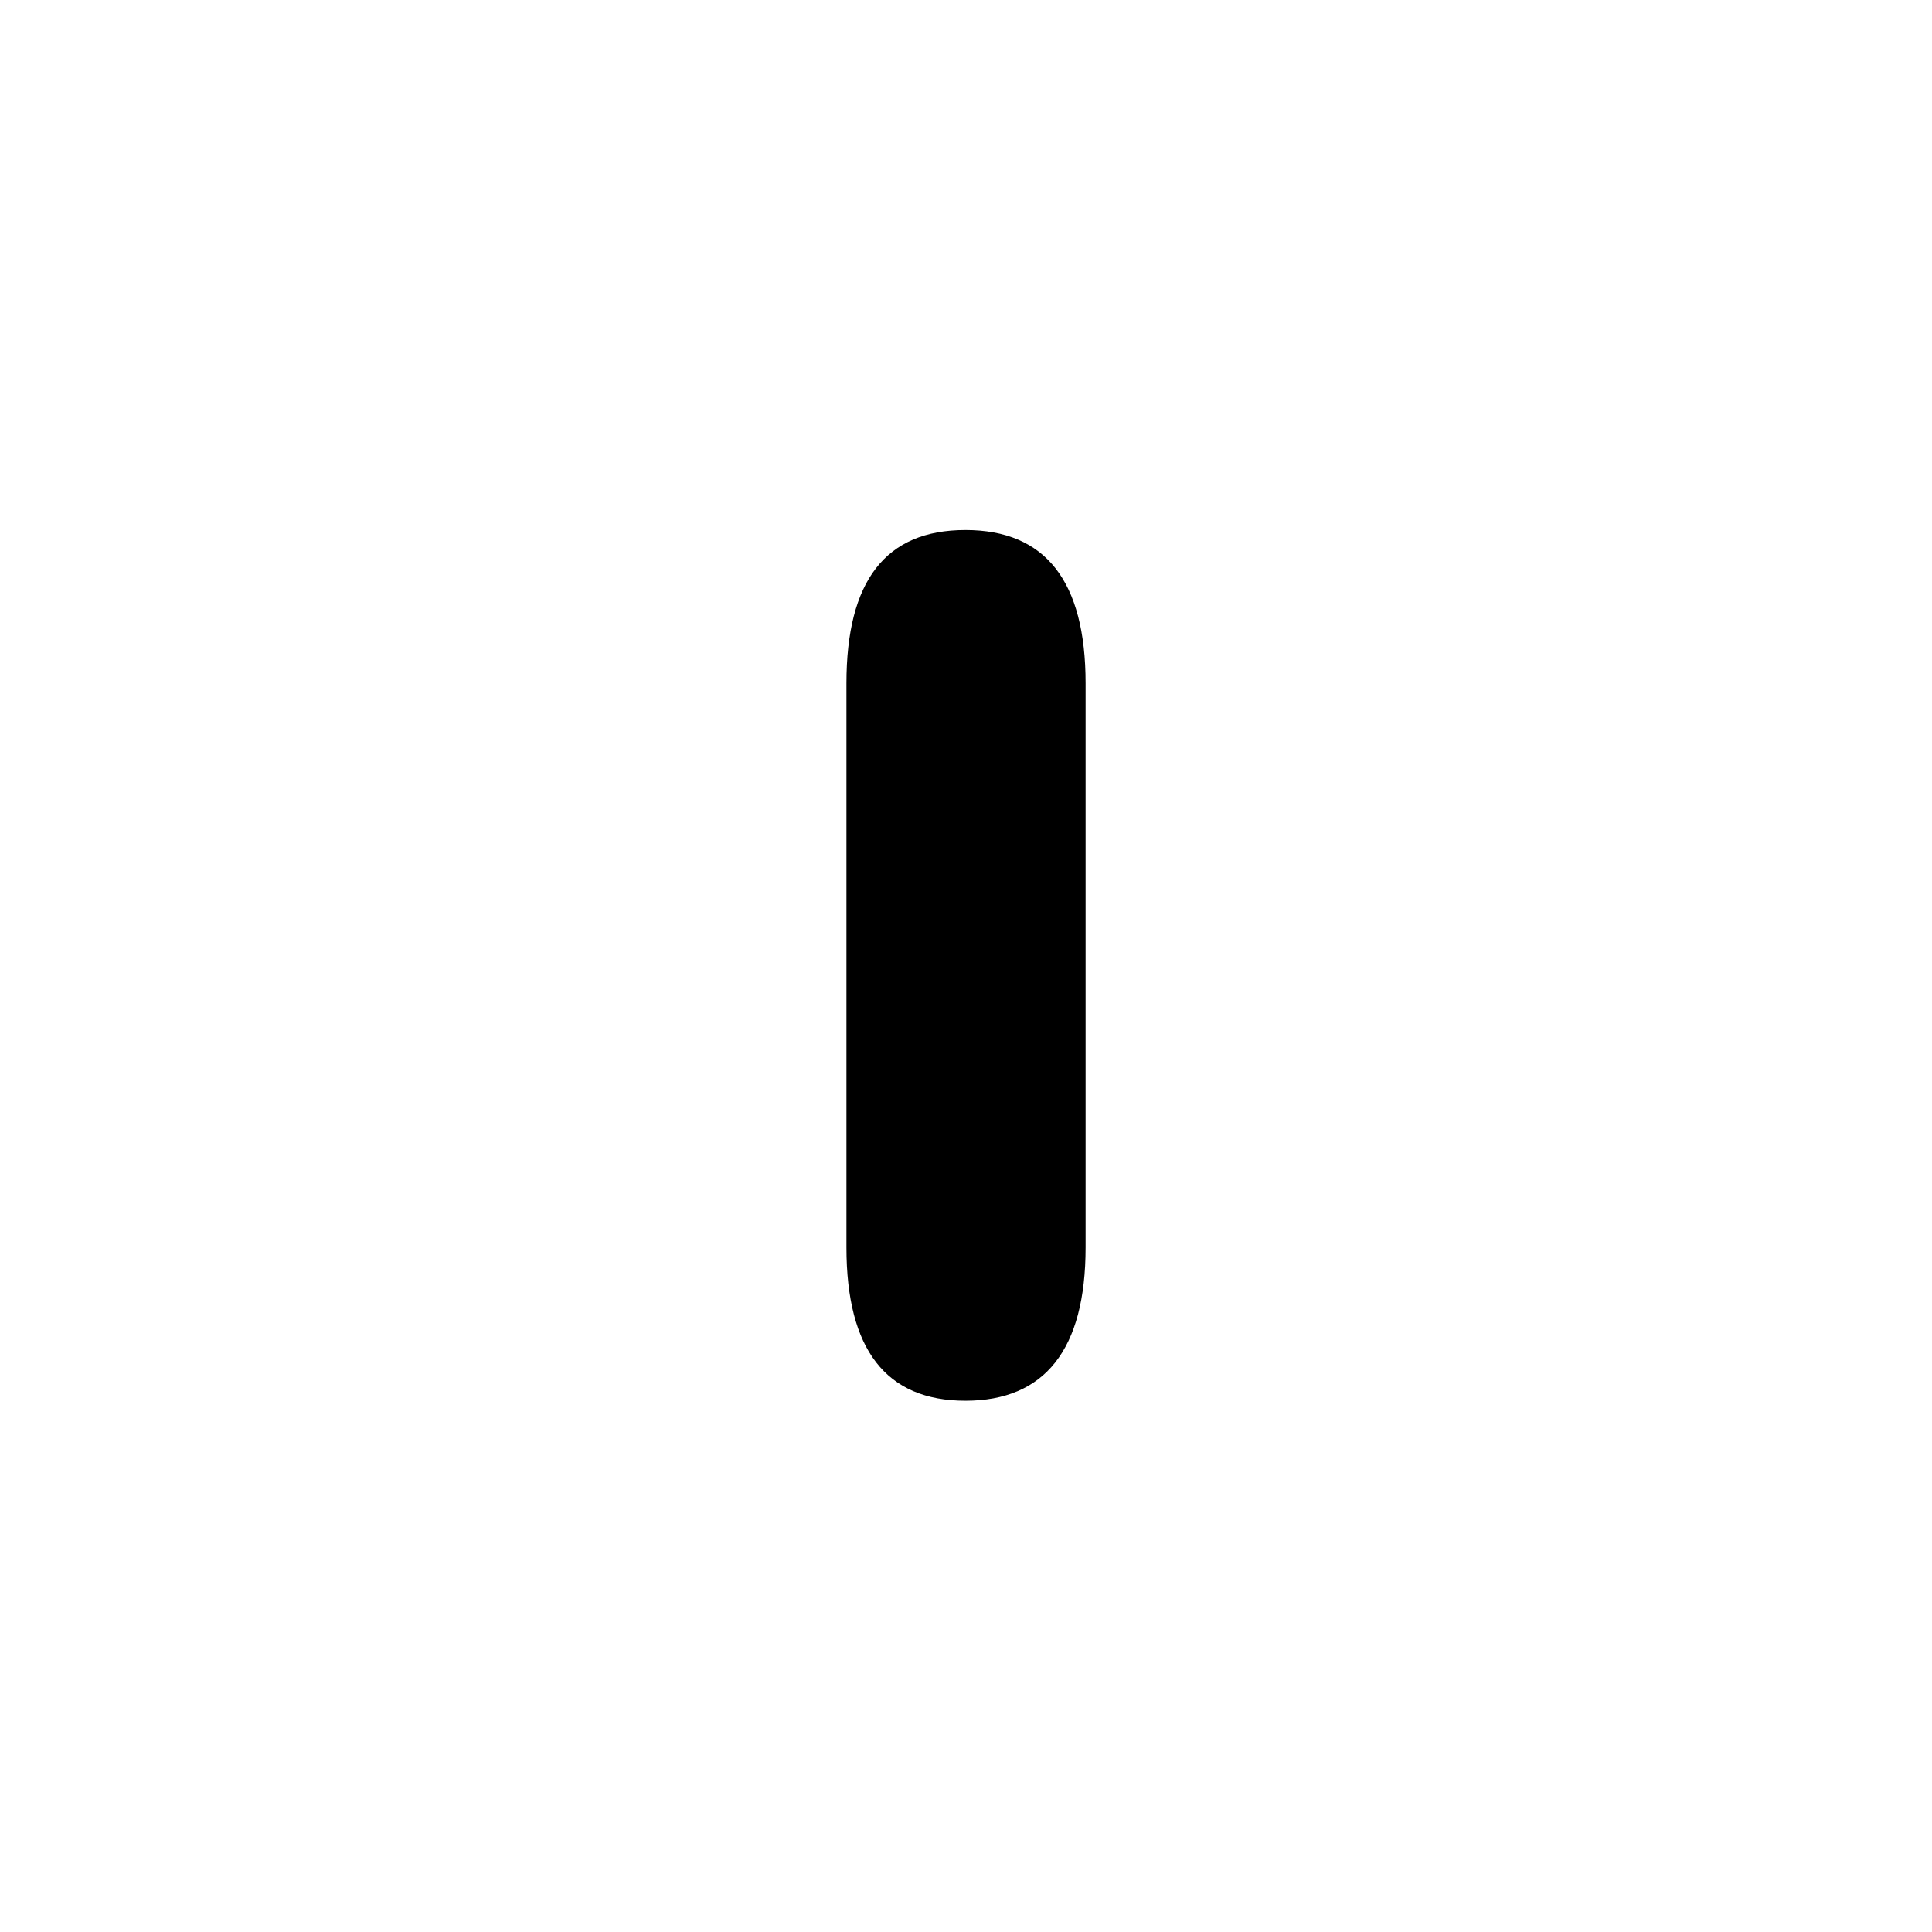
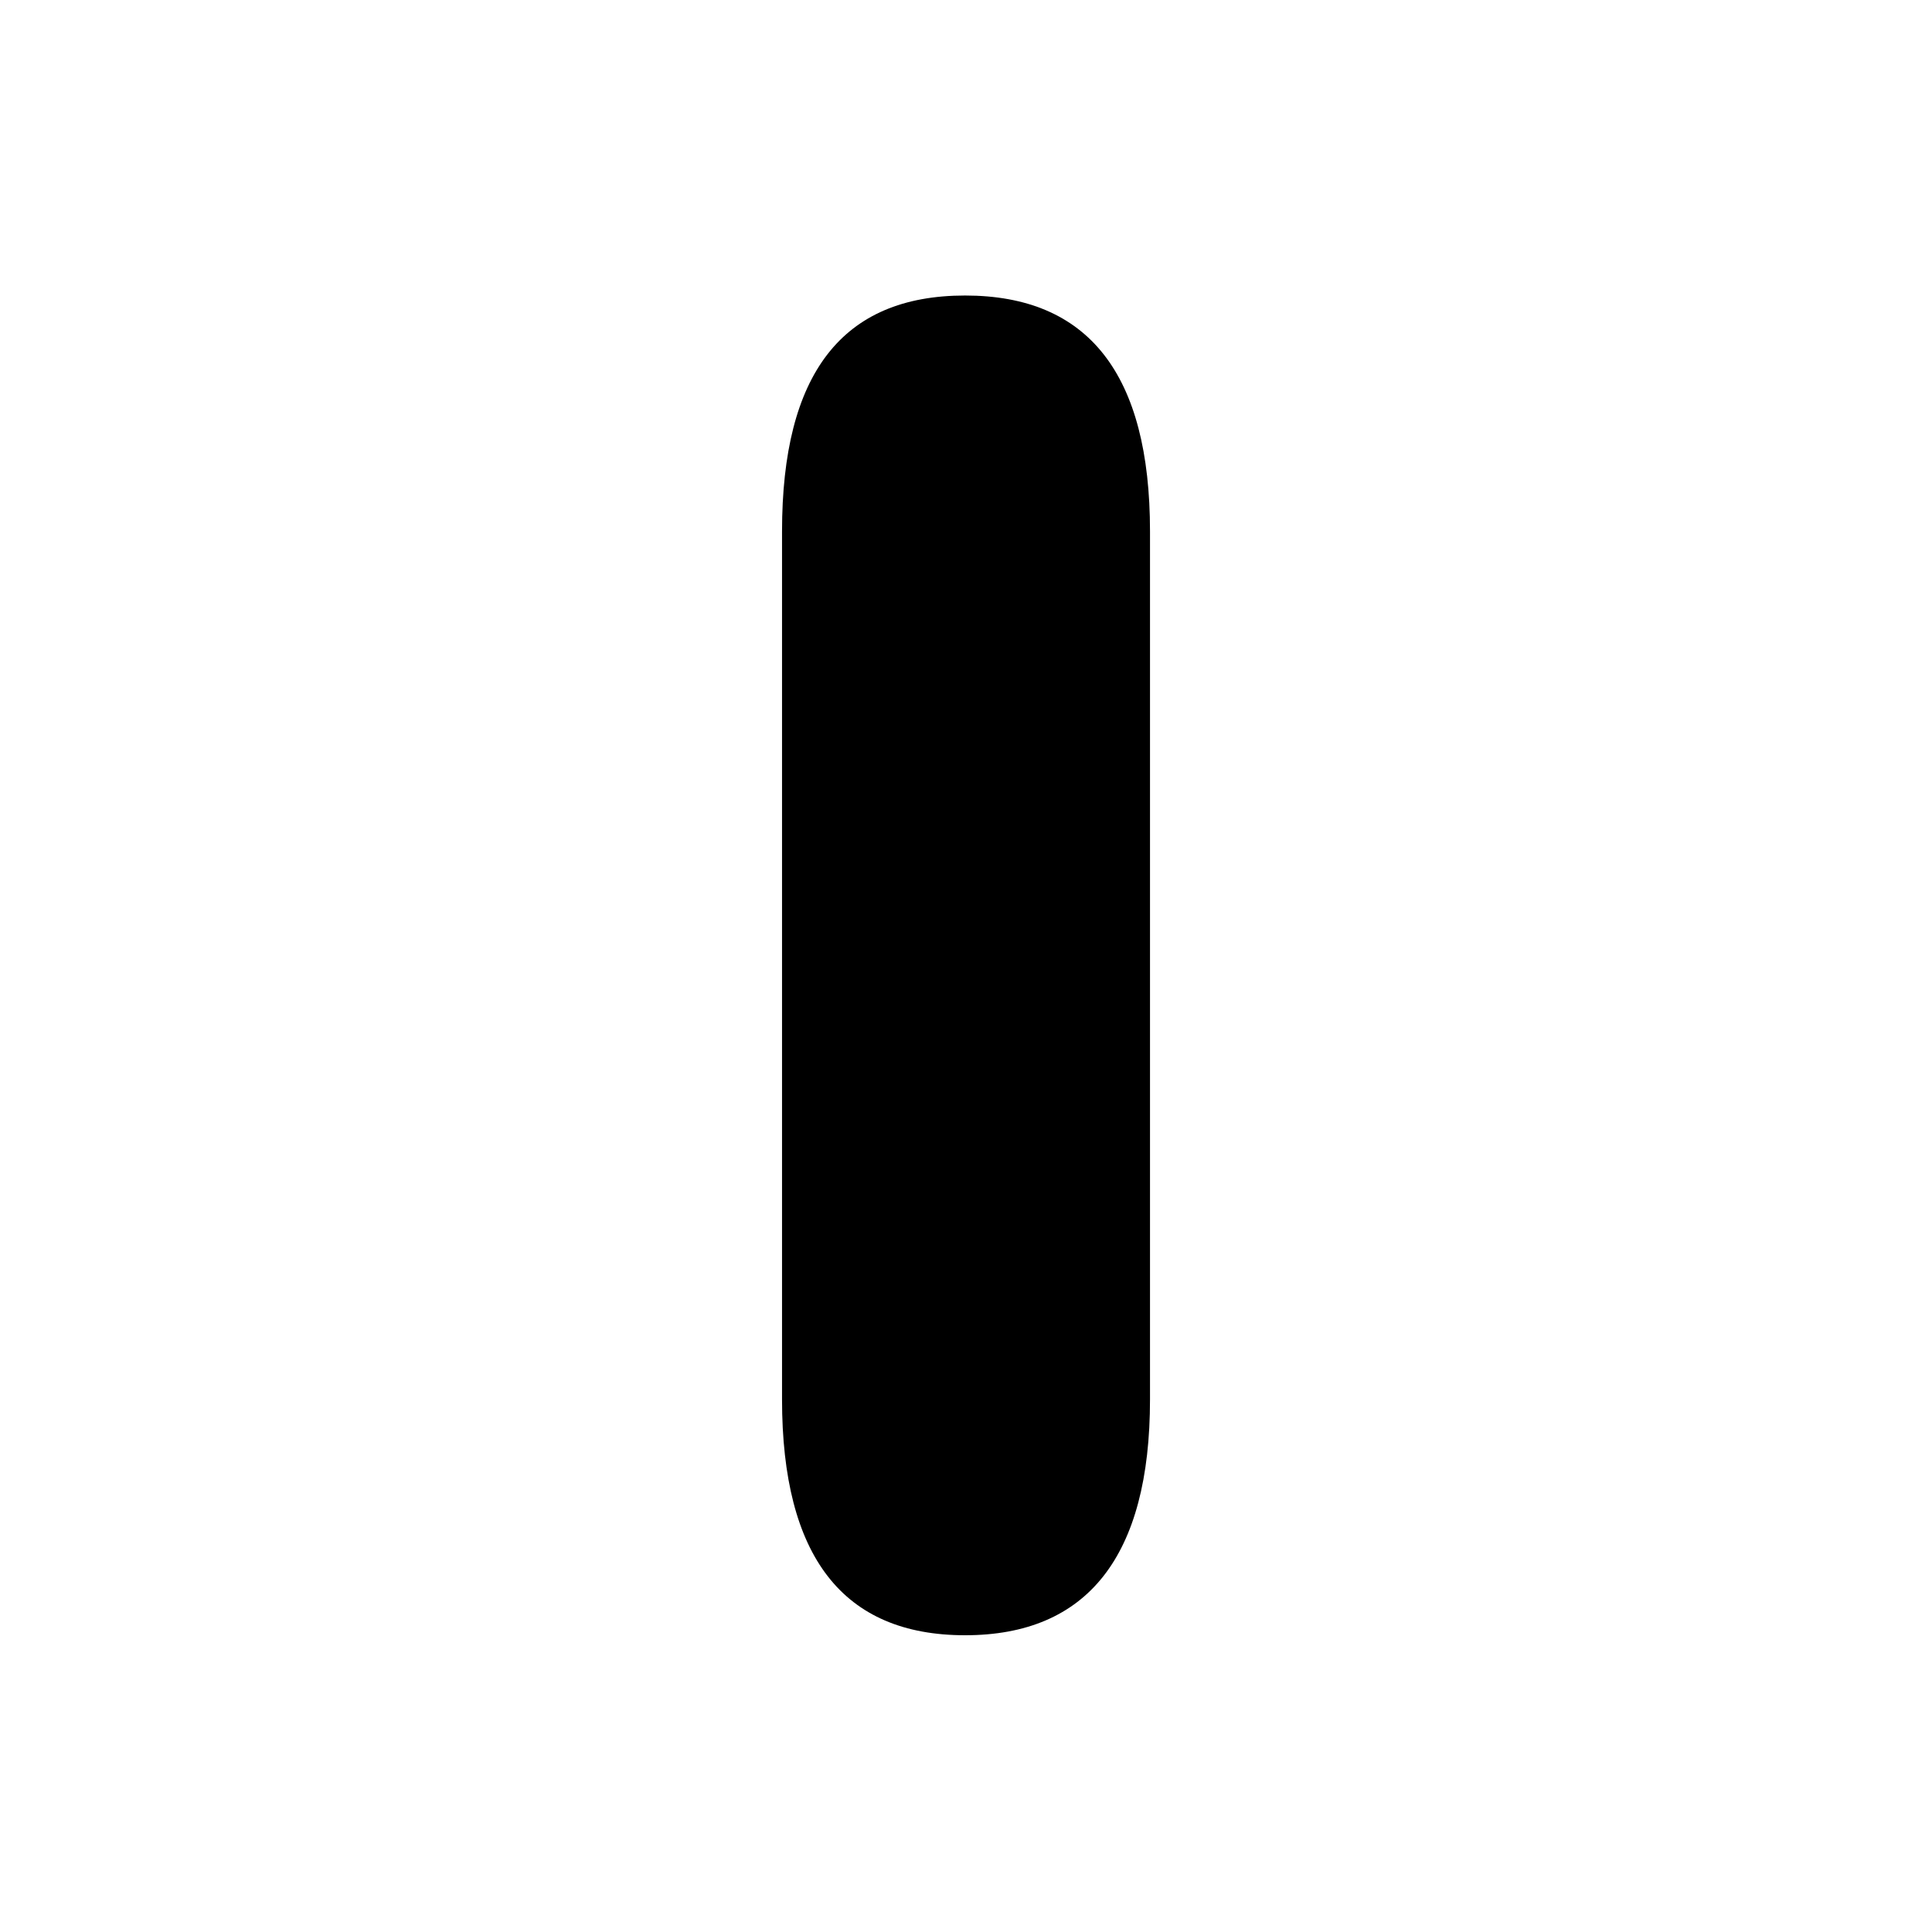
<svg xmlns="http://www.w3.org/2000/svg" id="Layer_5" data-name="Layer 5" viewBox="0 0 500 500">
-   <path d="M219.06,176.84v146c0,26.45,10.26,39.67,30.79,39.67s31.1-13.22,31.1-39.67v-146c0-26.45-10.37-39.67-31.1-39.67s-30.79,13.22-30.79,39.67Z" />
+   <path d="M202.39,137.52v224.64c0,40.7,15.79,61.04,47.37,61.04s47.86-20.34,47.86-61.04v-224.64c0-40.69-15.95-61.04-47.86-61.04s-47.37,20.35-47.37,61.04Z" />
</svg>
